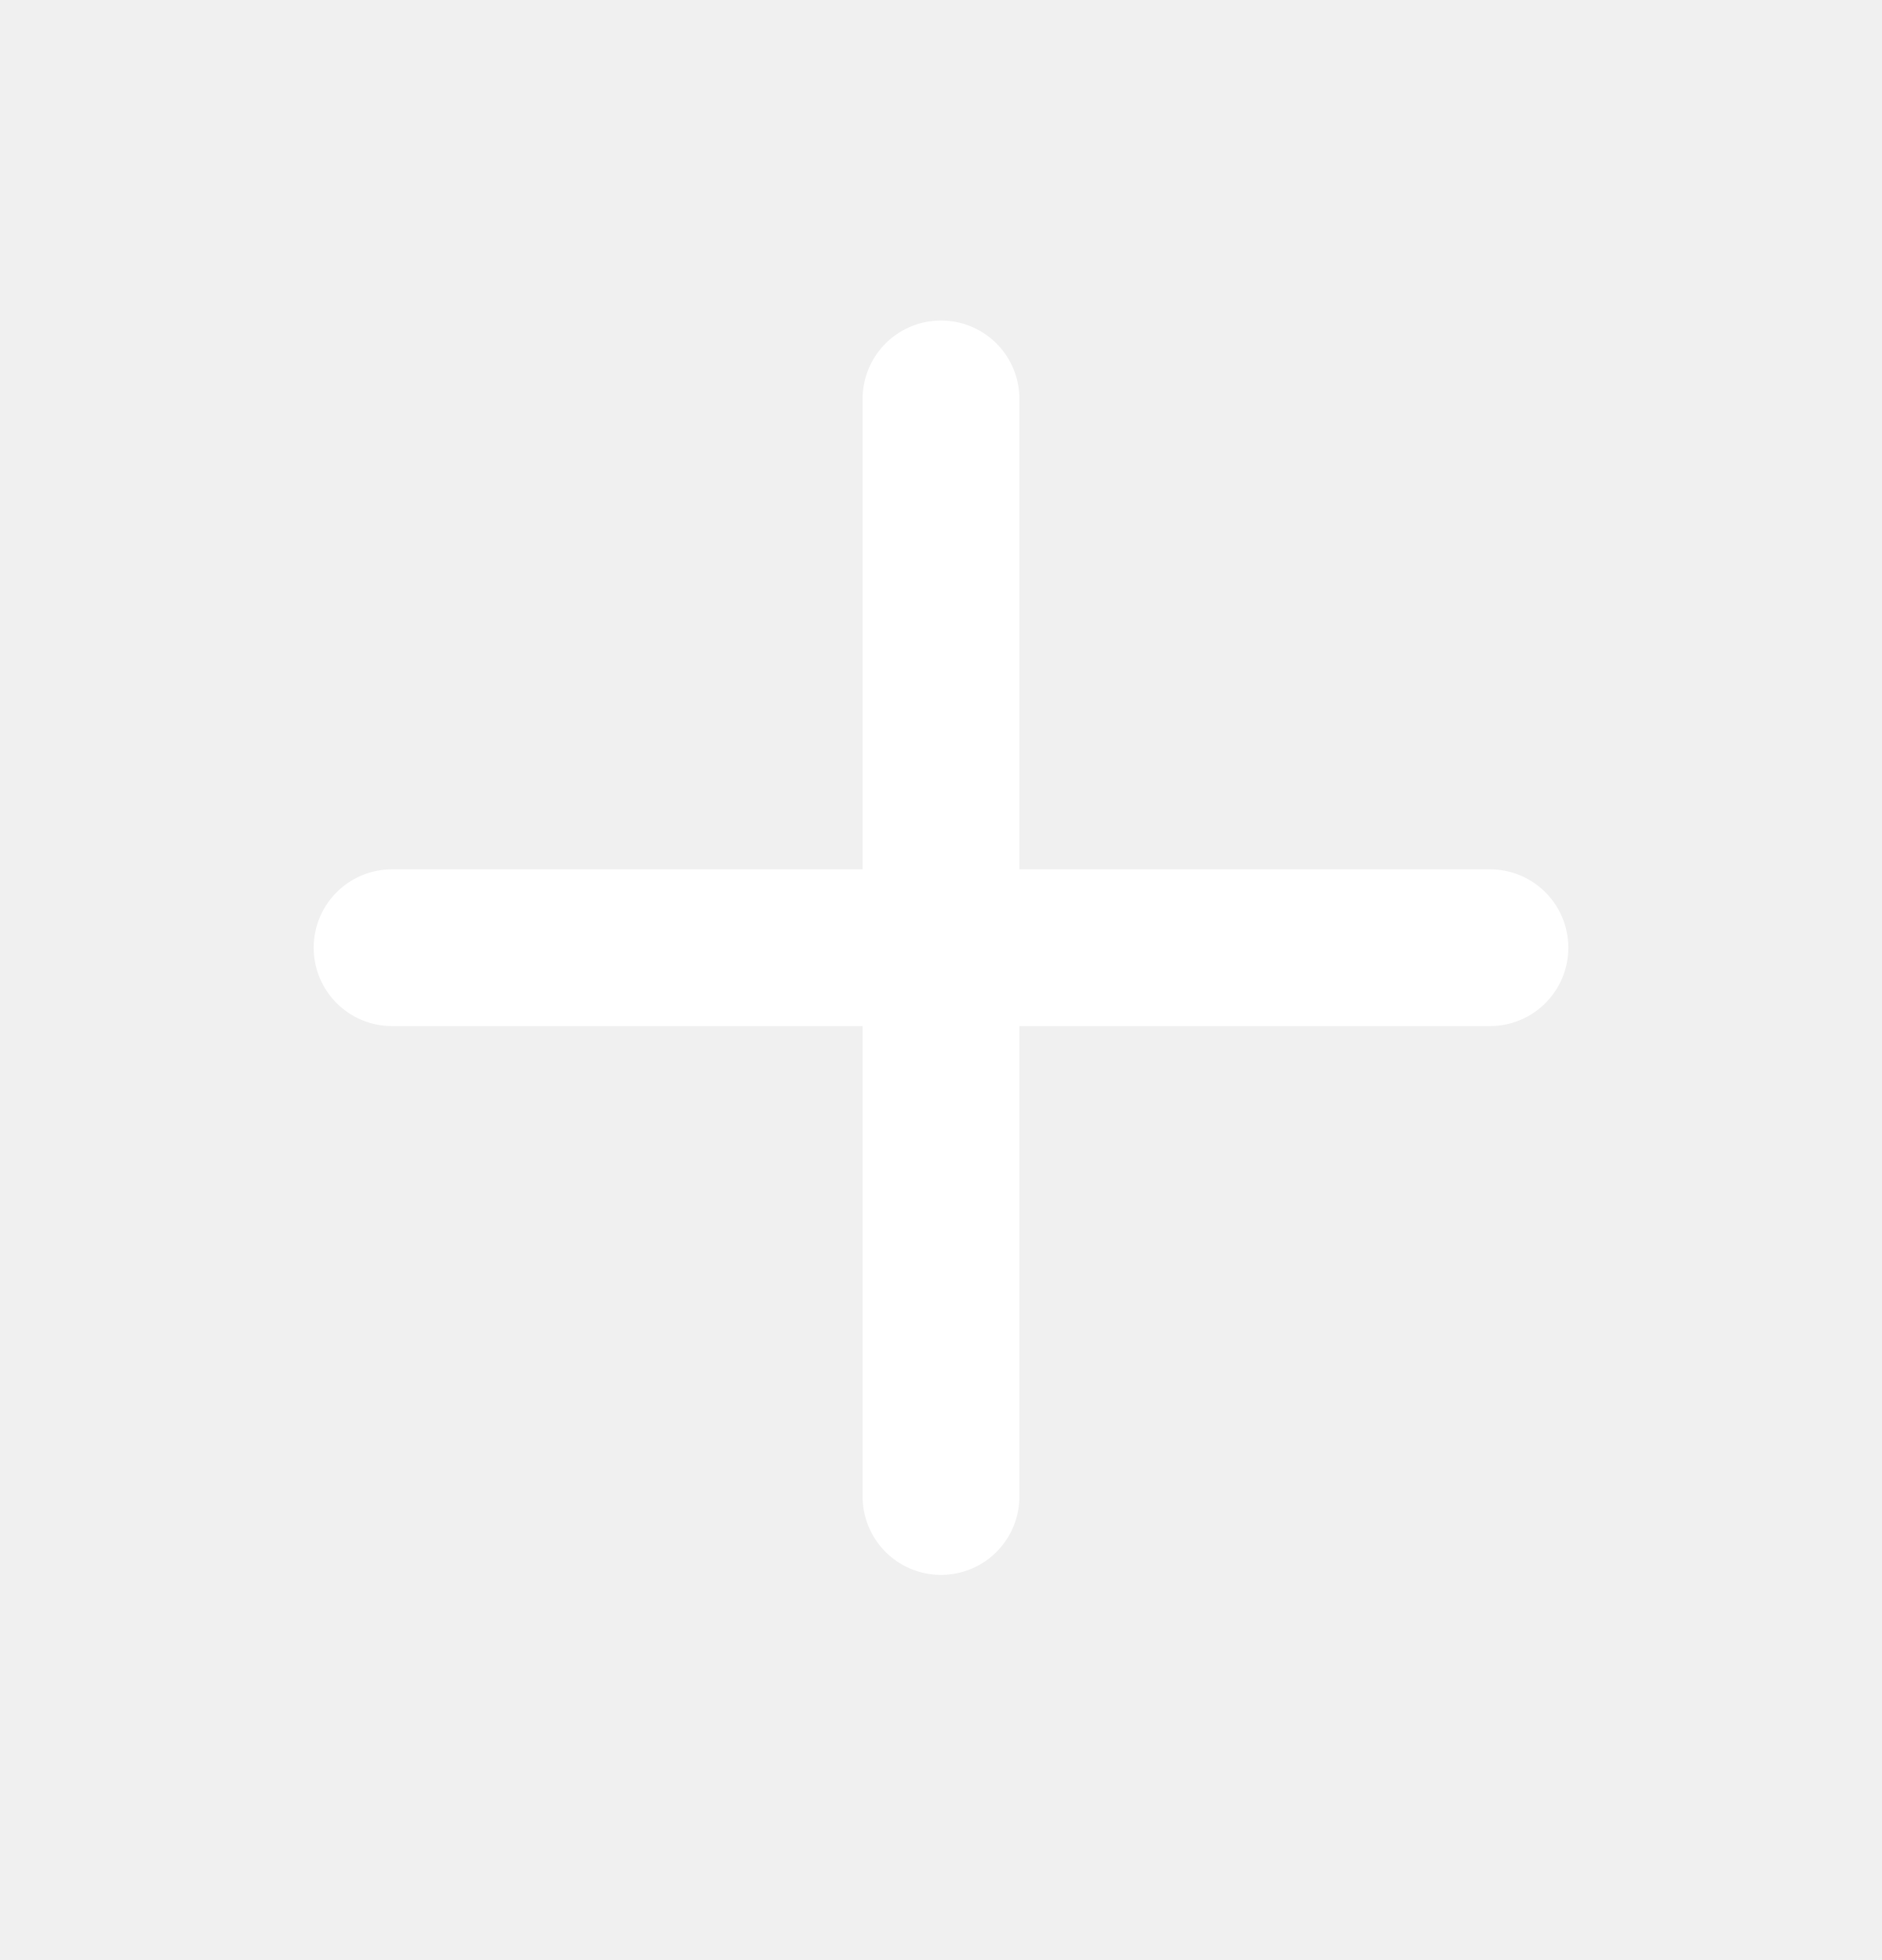
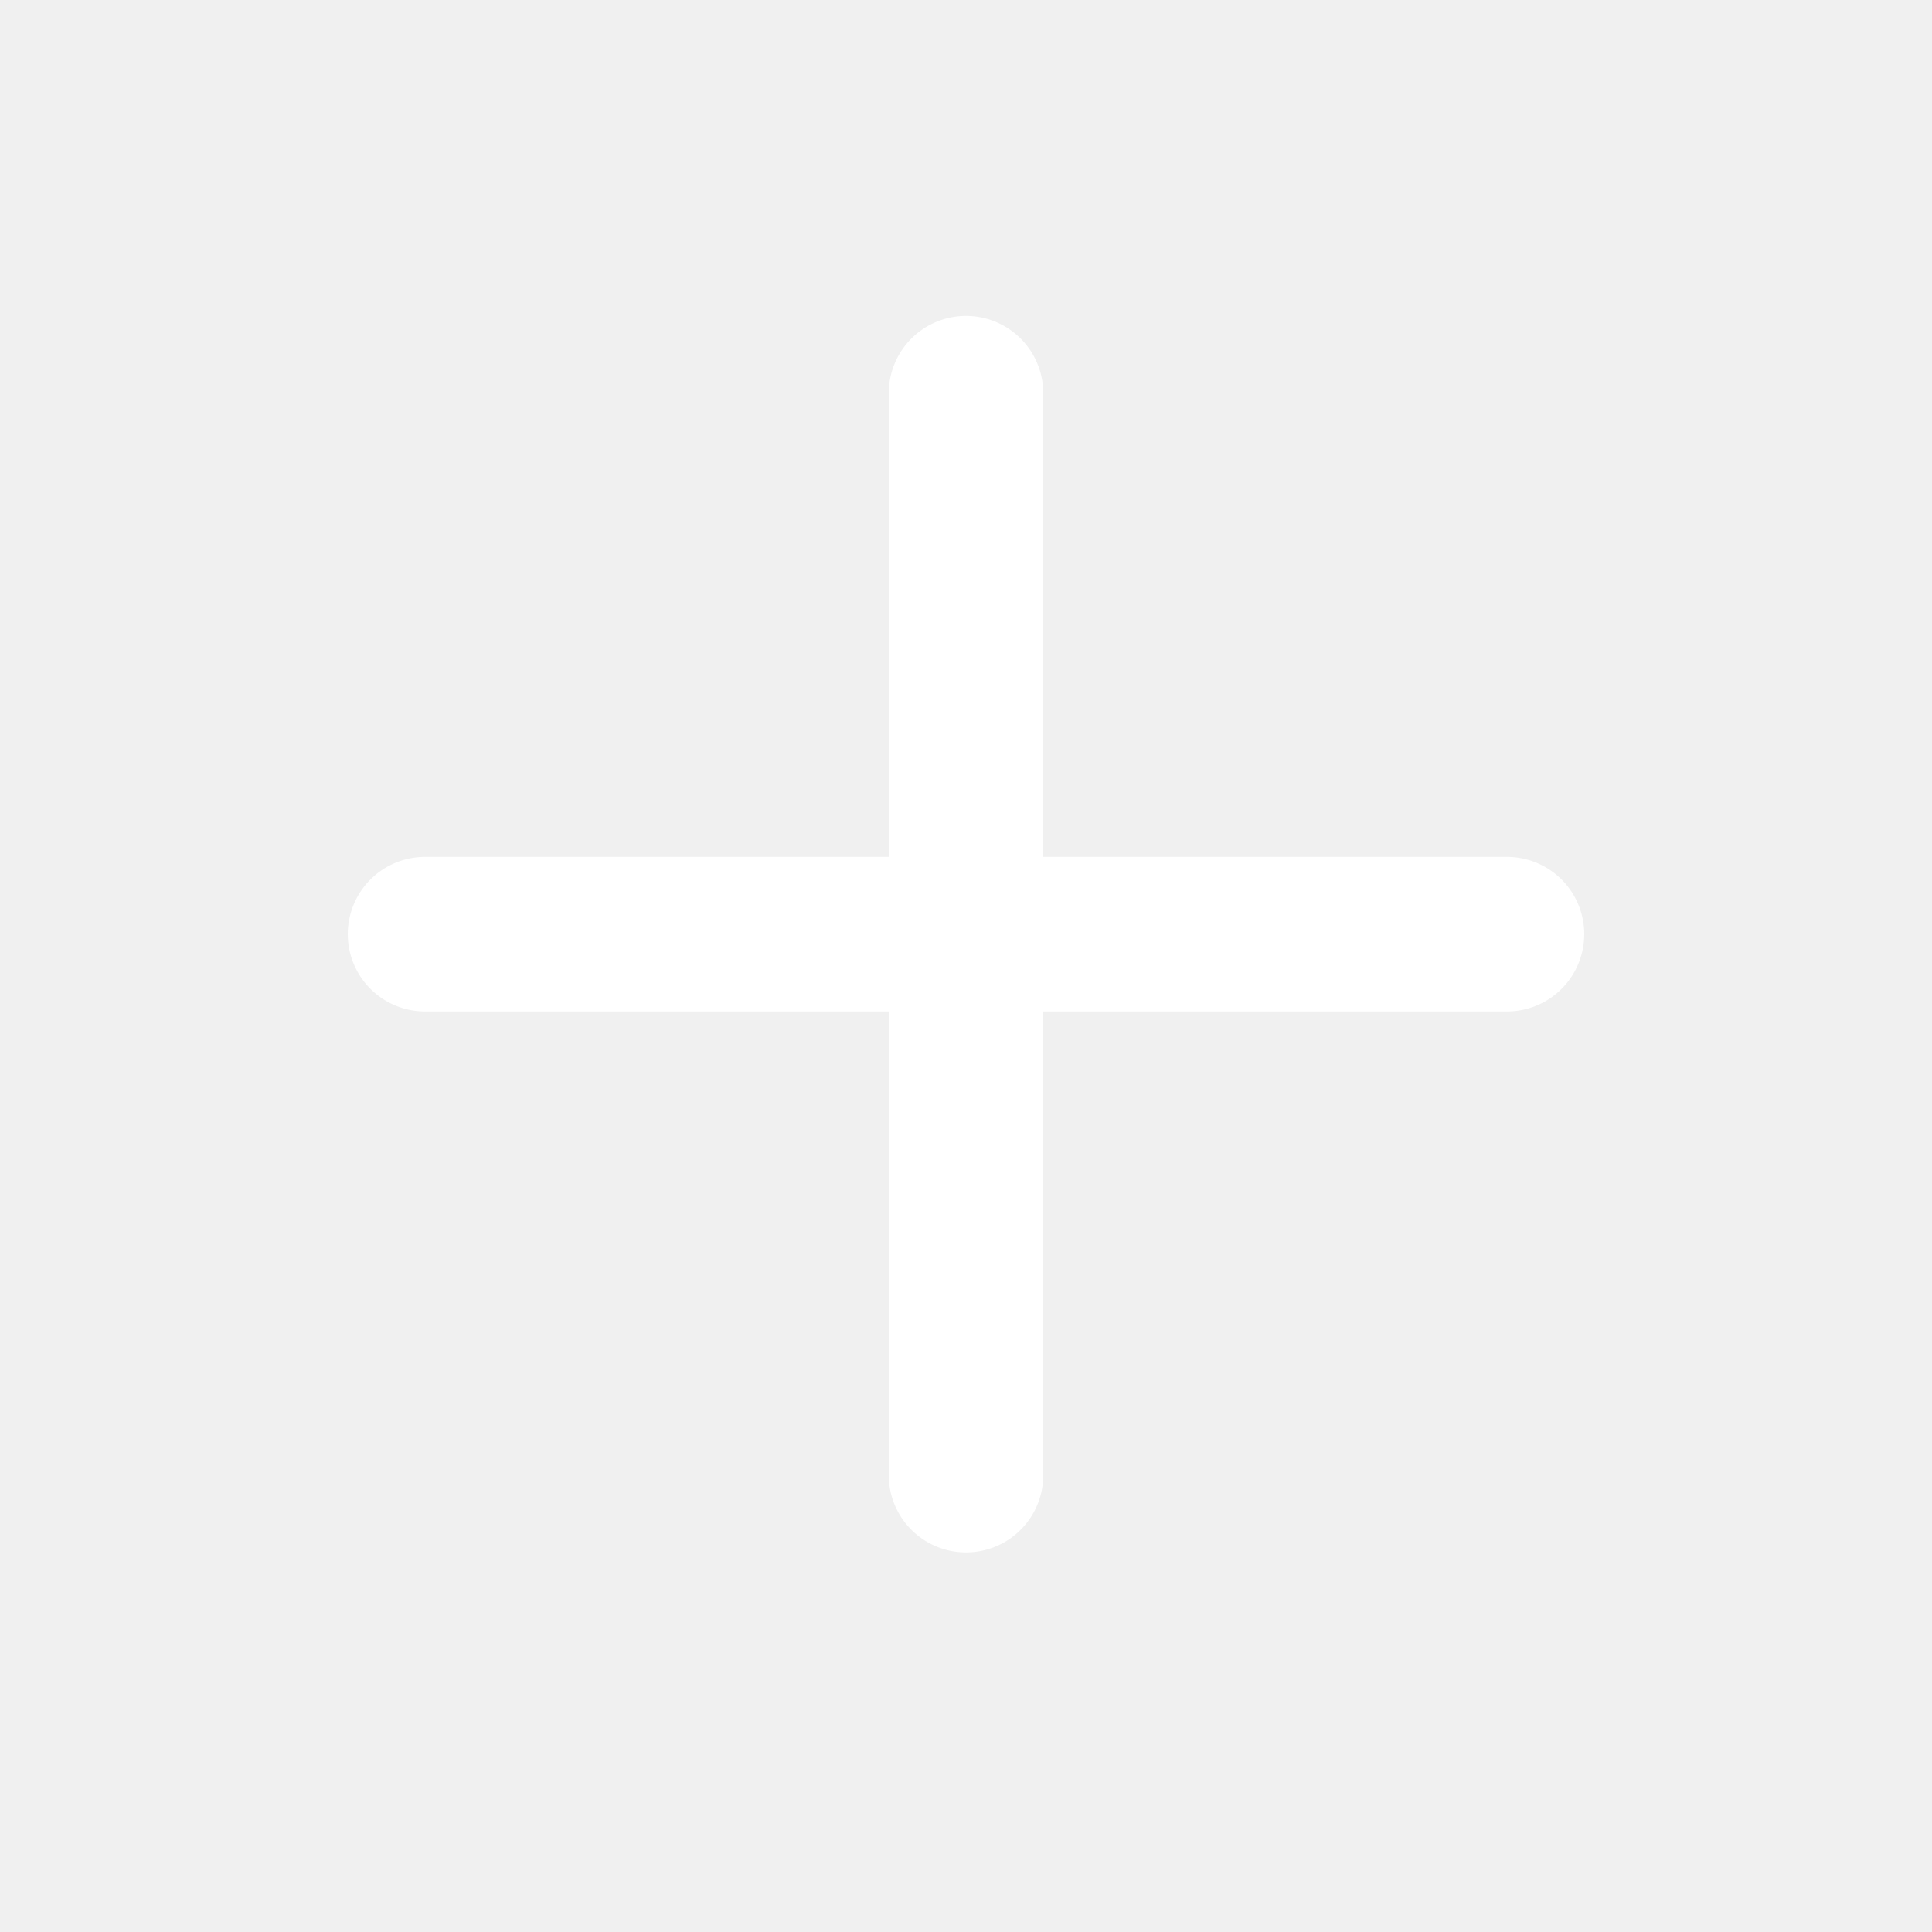
- <svg xmlns="http://www.w3.org/2000/svg" width="24" height="25" viewBox="0 0 24 25" fill="none">
+ <svg xmlns="http://www.w3.org/2000/svg" width="28" height="28" viewBox="0 0 24 25" fill="none">
  <path d="M12 5.088V19.088" stroke="white" stroke-width="2" stroke-linecap="round" stroke-linejoin="round" />
  <path d="M5 12.088H19" stroke="white" stroke-width="2" stroke-linecap="round" stroke-linejoin="round" />
</svg>
